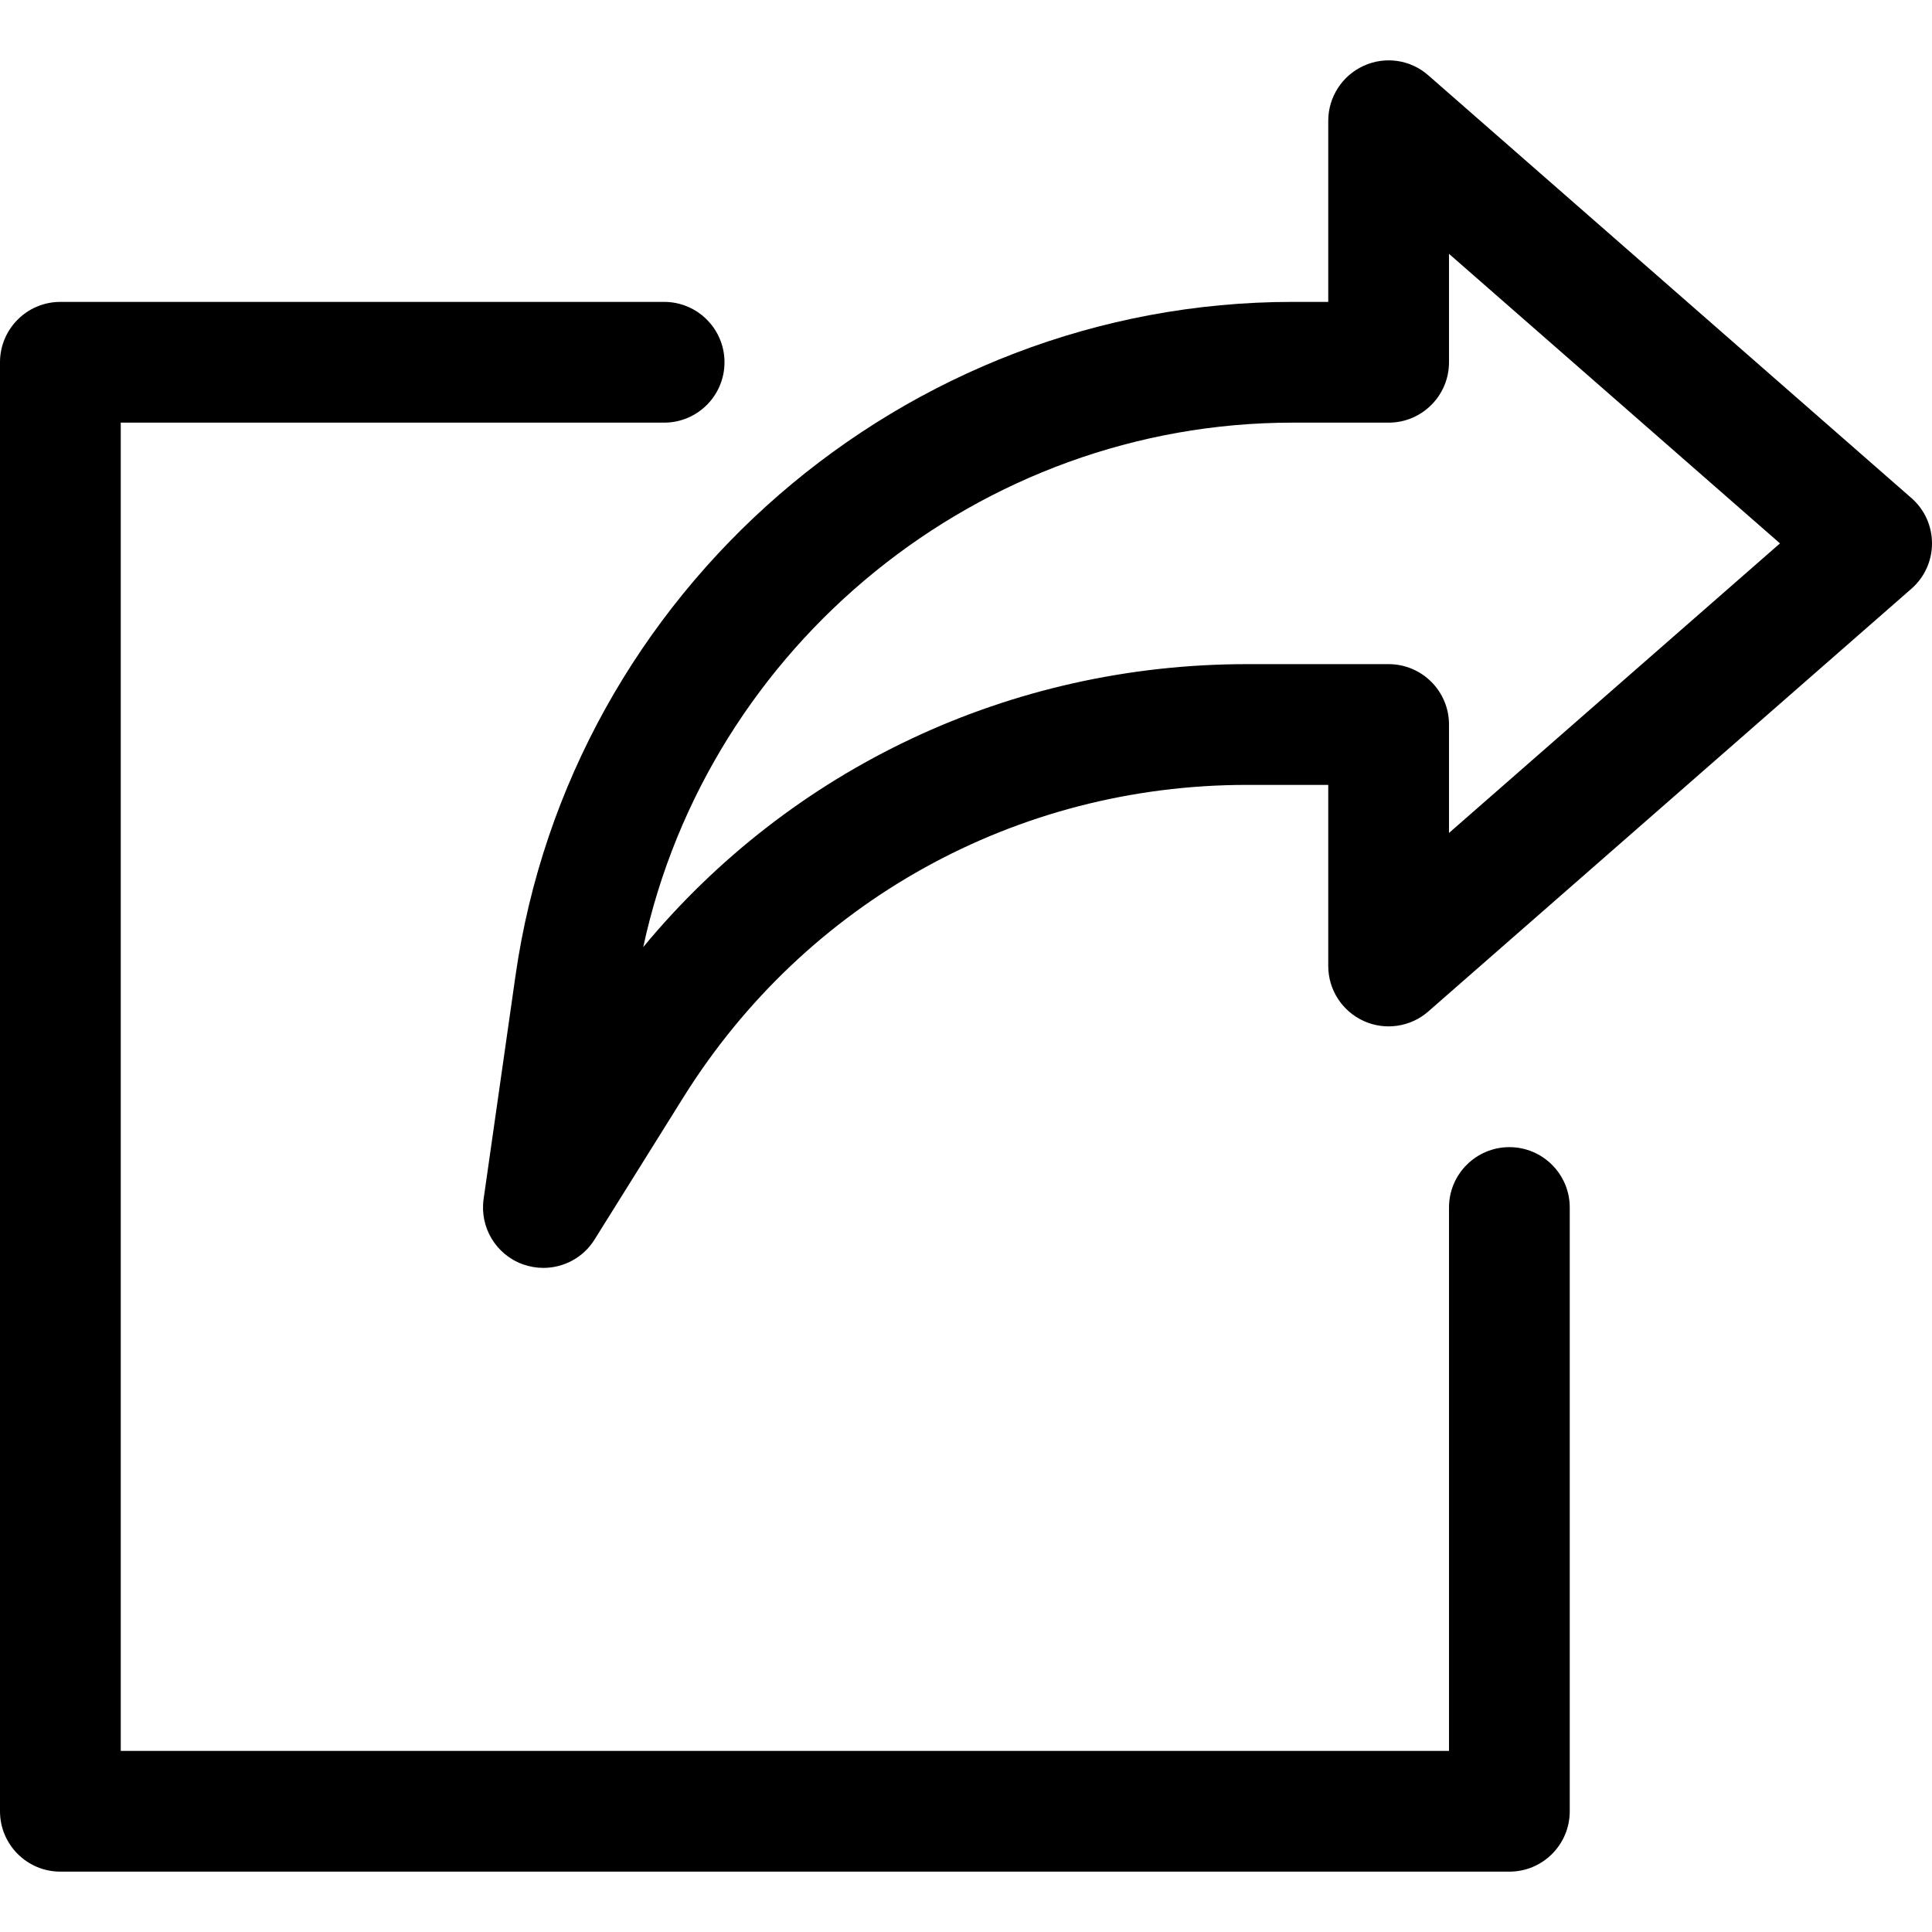
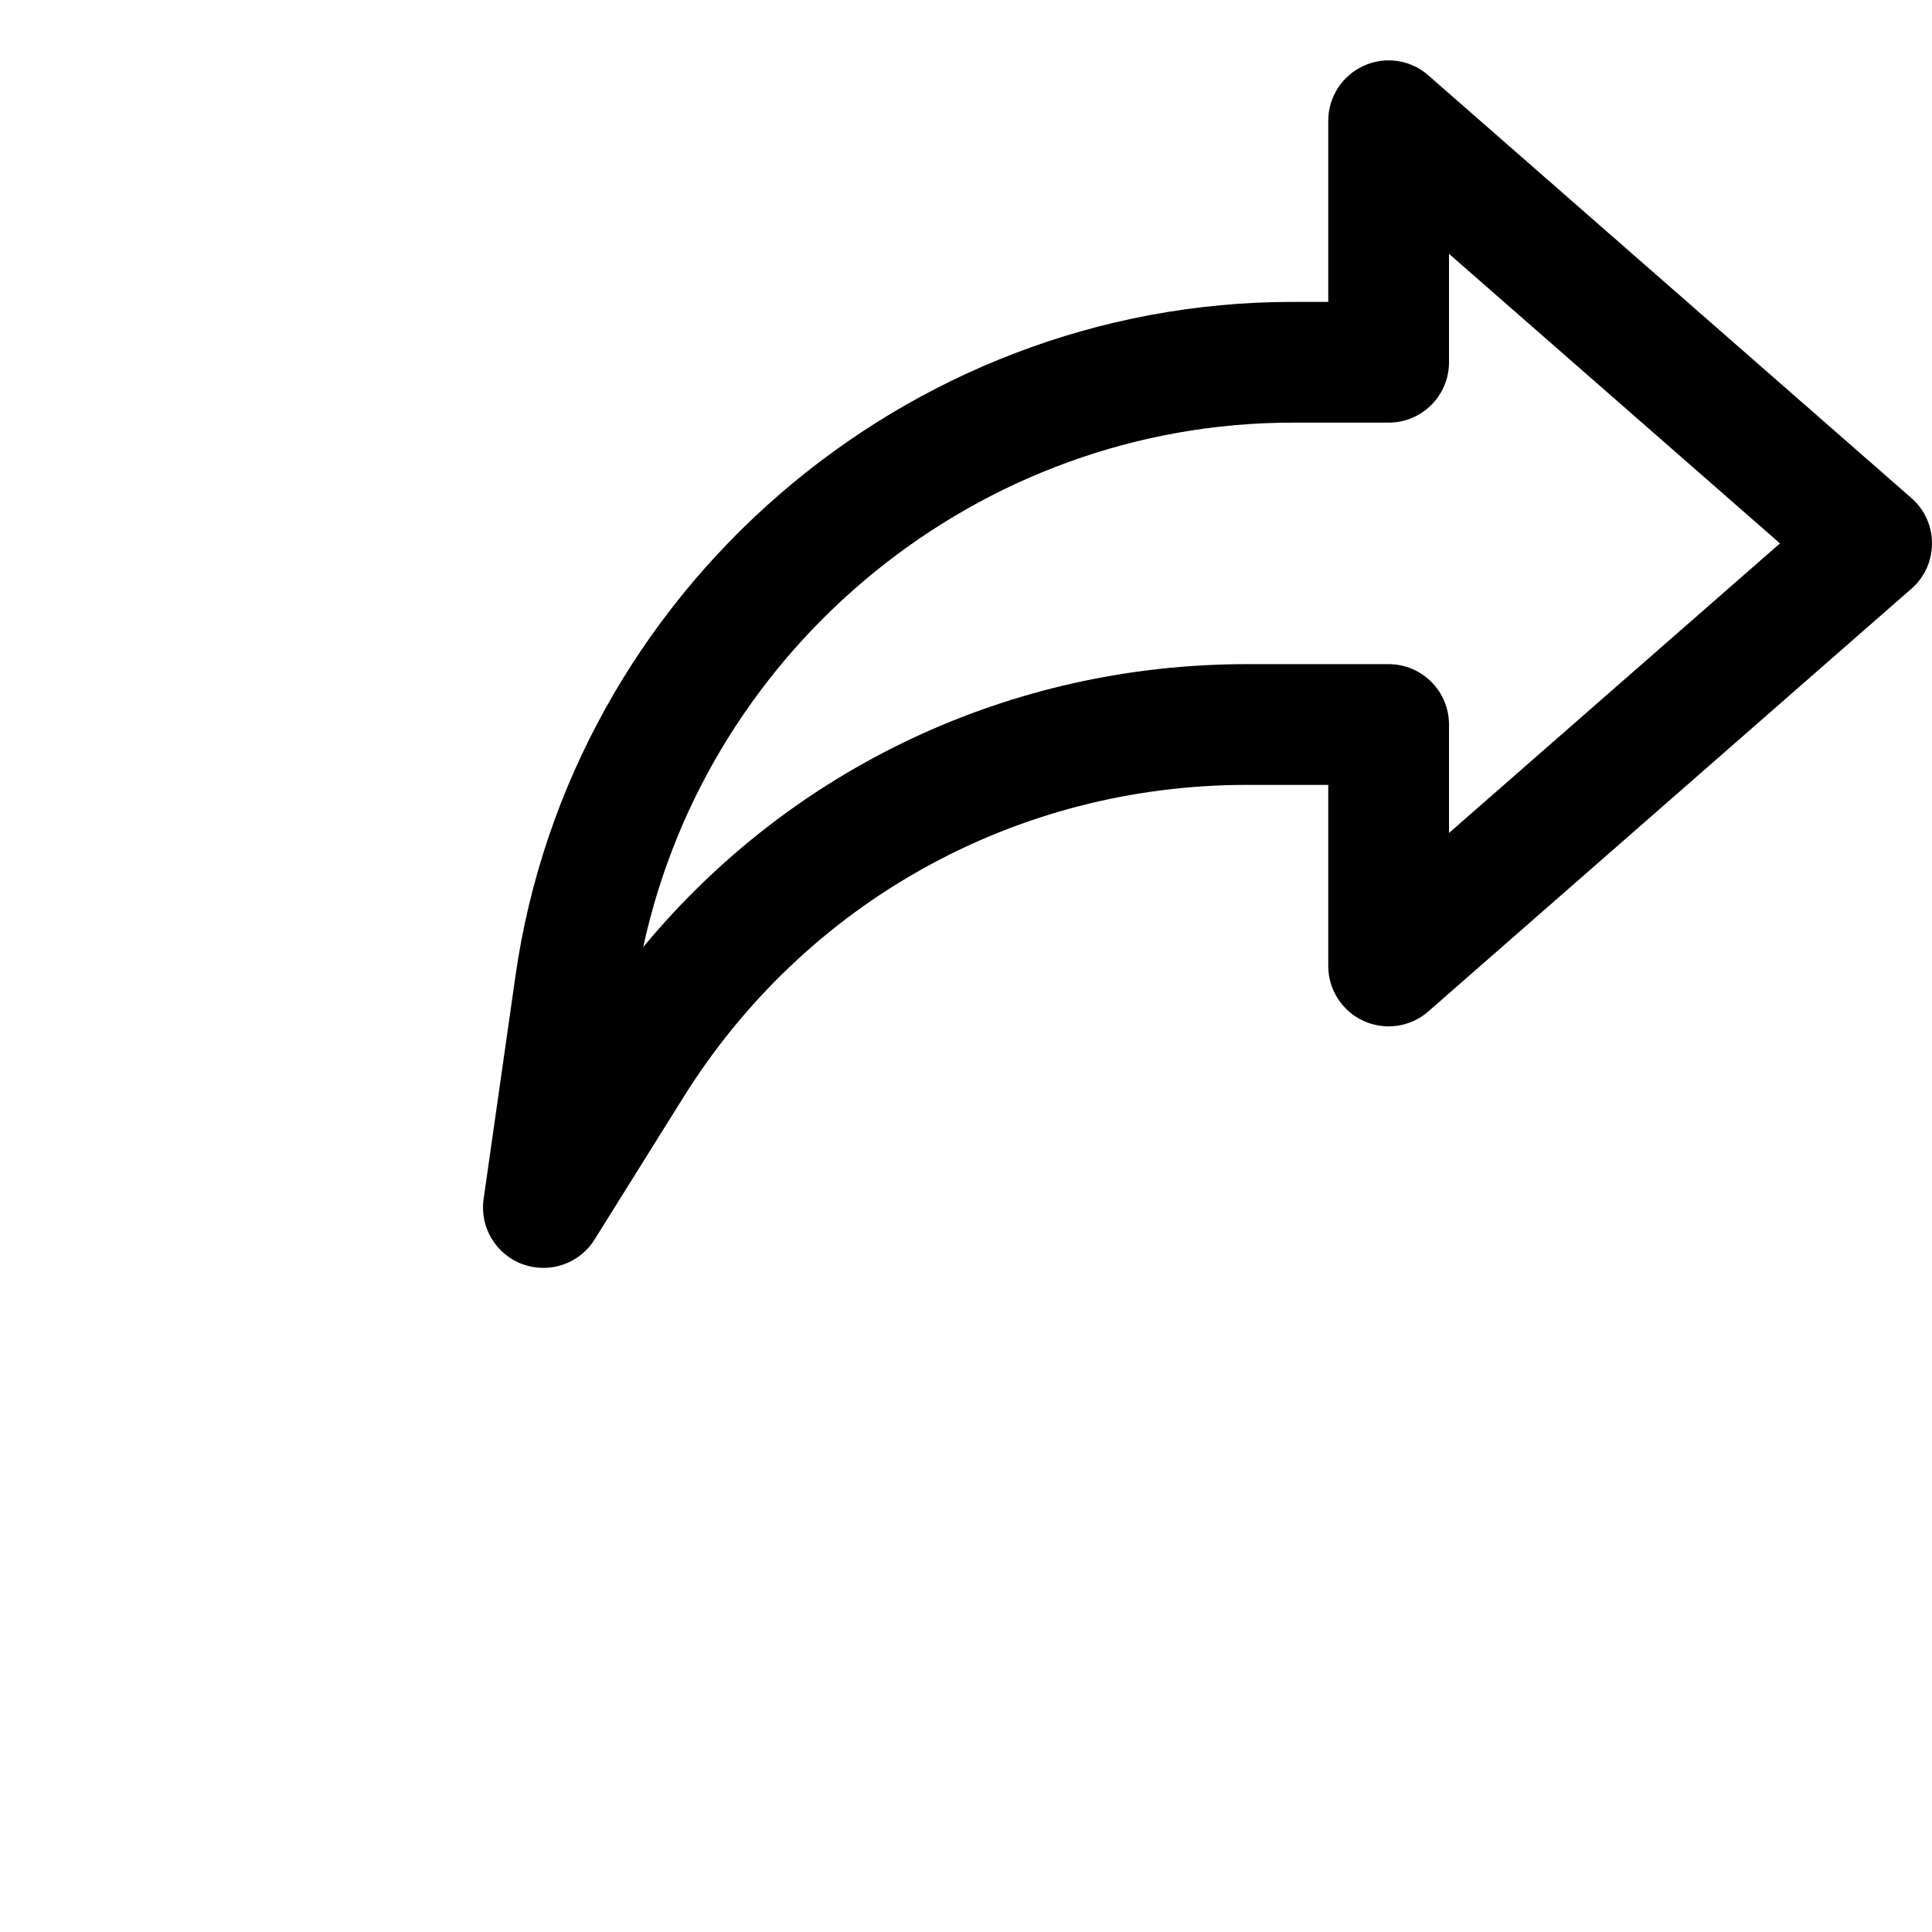
<svg xmlns="http://www.w3.org/2000/svg" version="1.1" id="Capa_1" x="0px" y="0px" viewBox="0 0 512 512" style="enable-background:new 0 0 512 512;" xml:space="preserve">
  <g>
-     <g>
-       <path d="M400,304.005c-8.832,0-16,7.168-16,16v144H32v-352h144c8.832,0,16-7.168,16-16c0-8.832-7.168-16-16-16H16    c-8.832,0-16,7.168-16,16v384c0,8.832,7.168,16,16,16h384c8.832,0,16-7.168,16-16v-160C416,311.173,408.832,304.005,400,304.005z" />
-     </g>
-   </g>
+     
+ </g>
  <g>
    <g>
      <path d="M506.528,131.973l-128-112c-4.704-4.16-11.424-5.152-17.152-2.528C355.68,20.037,352,25.733,352,32.005v48h-9.472    c-102.848,0-191.36,76.768-205.92,178.592l-8.448,59.168c-1.056,7.456,3.232,14.688,10.368,17.28    c1.792,0.64,3.648,0.96,5.472,0.96c5.376,0,10.592-2.72,13.568-7.52l23.584-37.76c32.384-51.776,88.192-82.72,149.28-82.72H352v48    c0,6.272,3.68,11.968,9.376,14.56c5.664,2.592,12.416,1.632,17.152-2.528l128-112c3.488-3.04,5.472-7.392,5.472-12.032    S510.016,135.013,506.528,131.973z M384,220.741v-28.736c0-8.832-7.168-16-16-16h-37.568c-62.72,0-120.736,27.584-159.968,74.976    c17.28-80.032,89.184-138.976,172.064-138.976H368c8.832,0,16-7.168,16-16V67.269l87.712,76.736L384,220.741z" />
    </g>
  </g>
-   <g>
- </g>
-   <g>
- </g>
-   <g>
- </g>
-   <g>
- </g>
-   <g>
- </g>
-   <g>
- </g>
-   <g>
- </g>
-   <g>
- </g>
-   <g>
- </g>
-   <g>
- </g>
-   <g>
- </g>
-   <g>
- </g>
-   <g>
- </g>
-   <g>
- </g>
-   <g>
- </g>
</svg>
